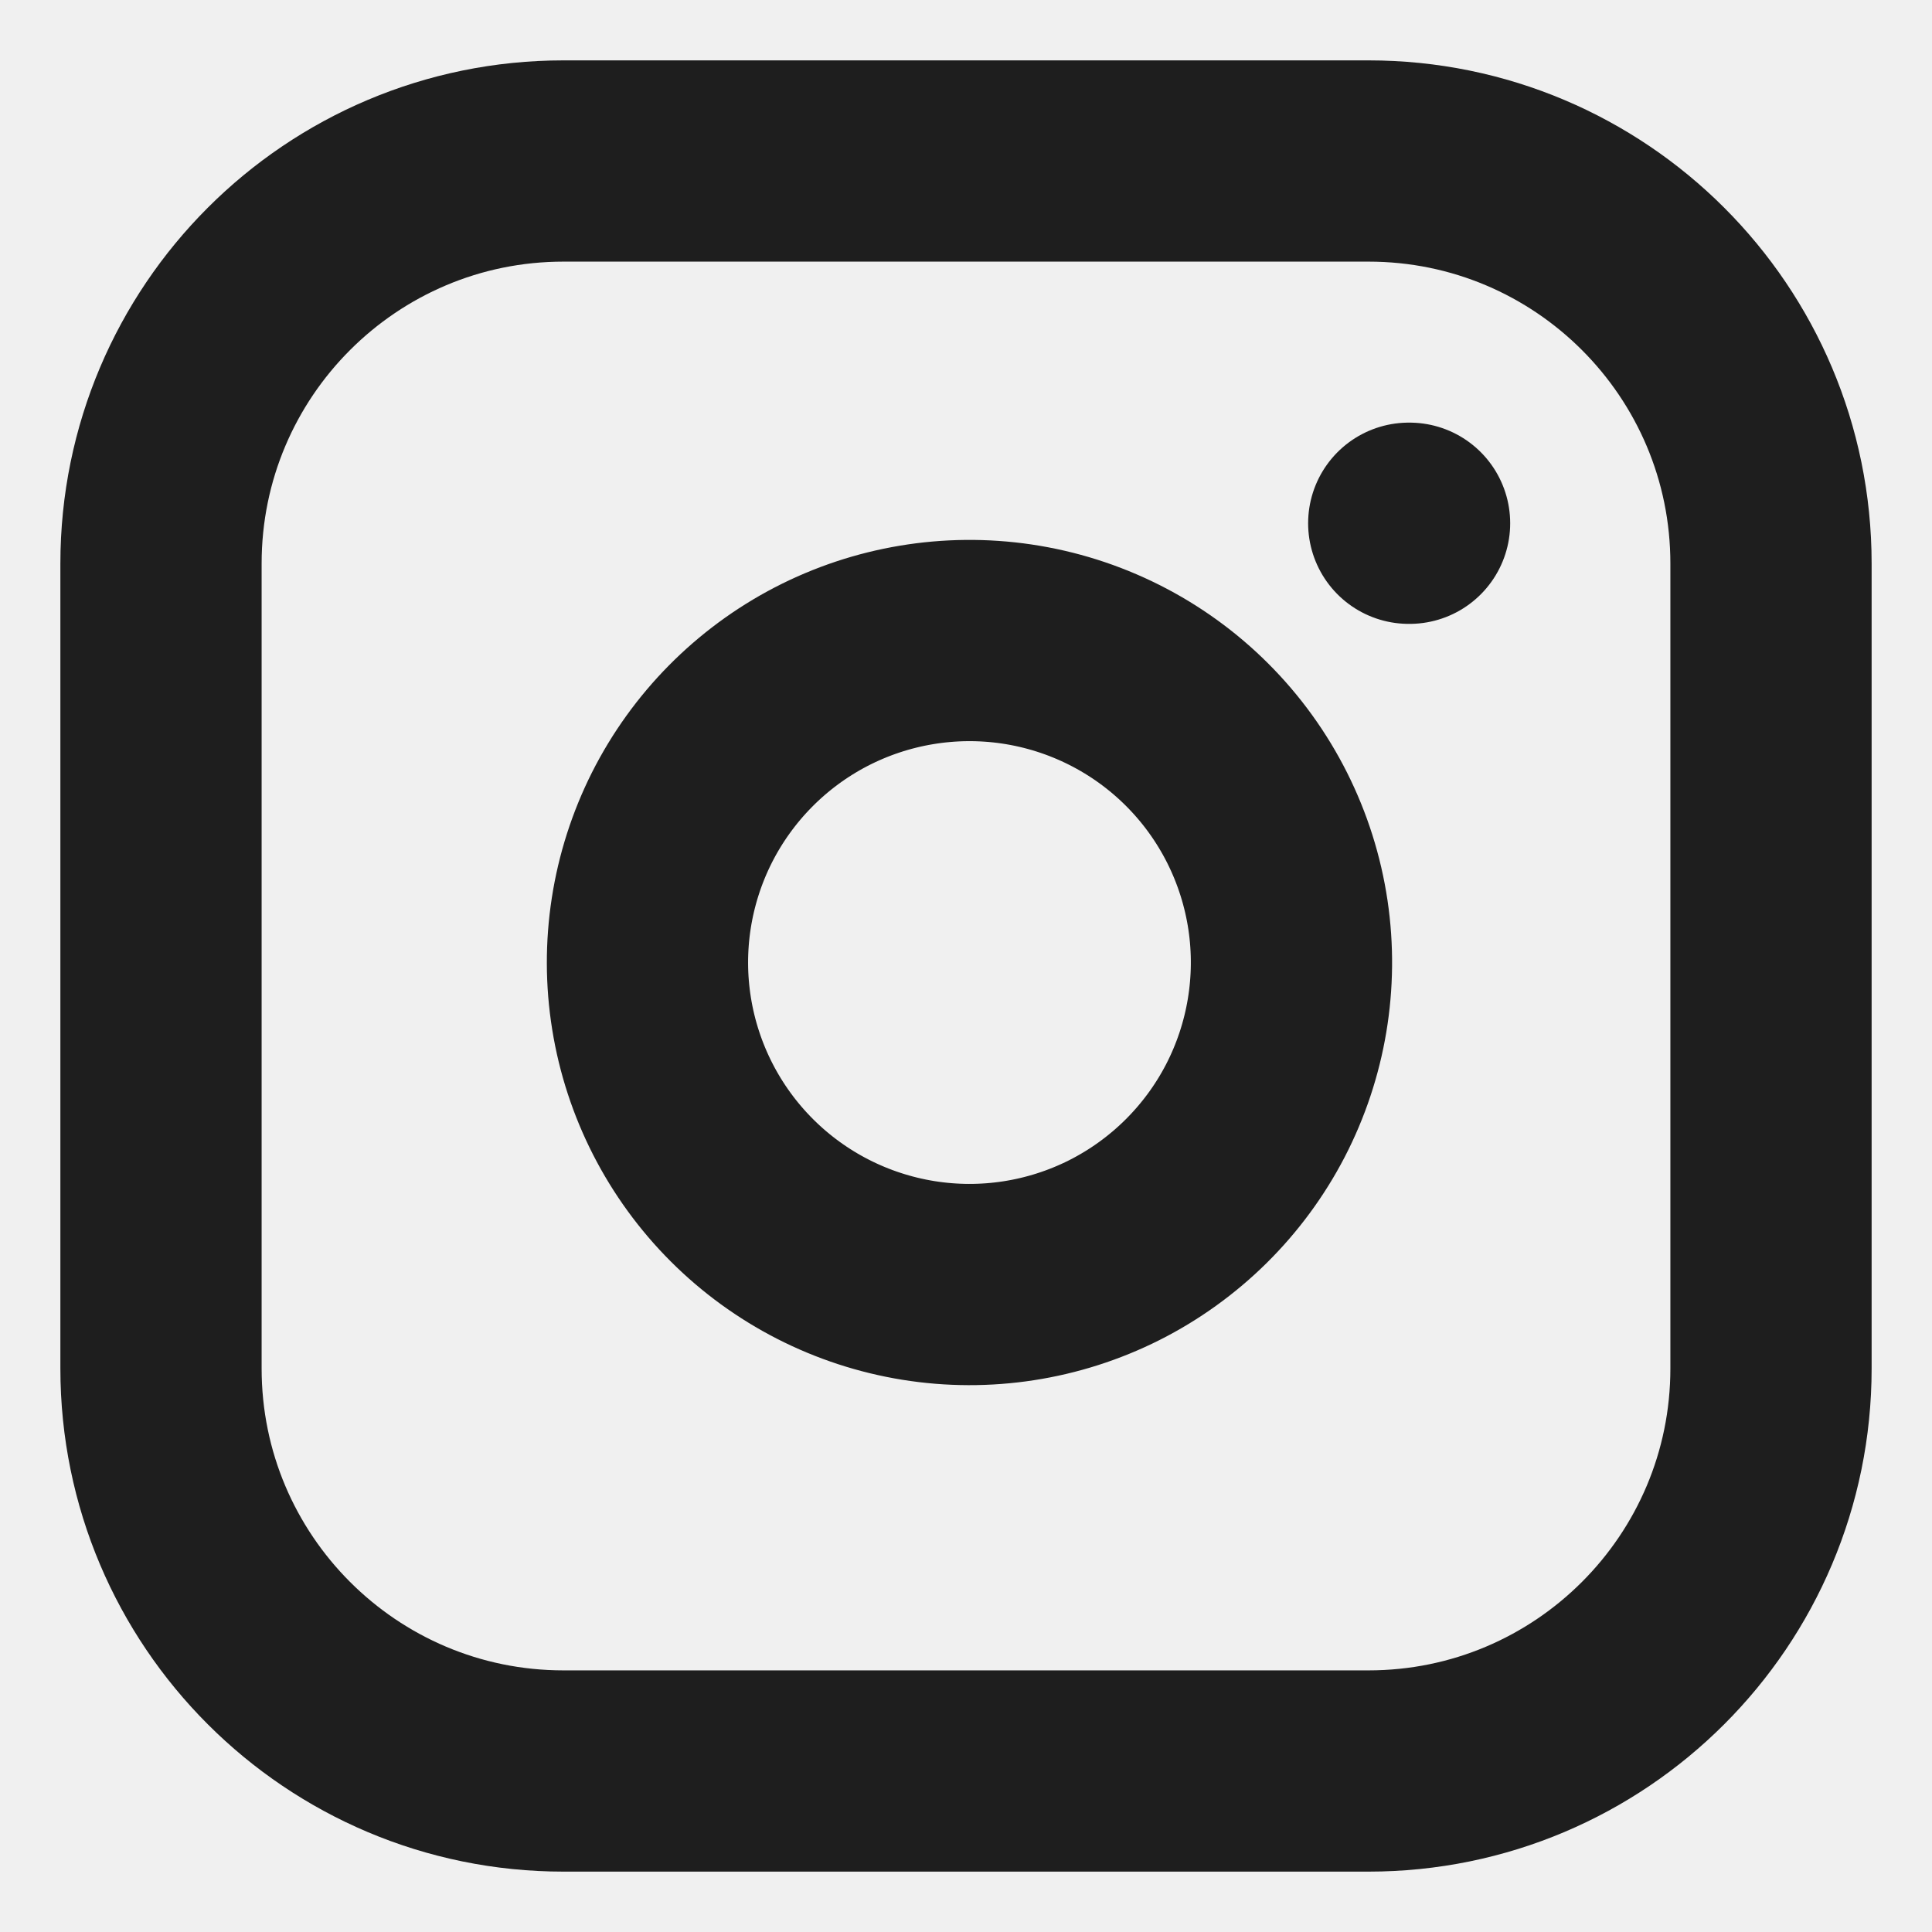
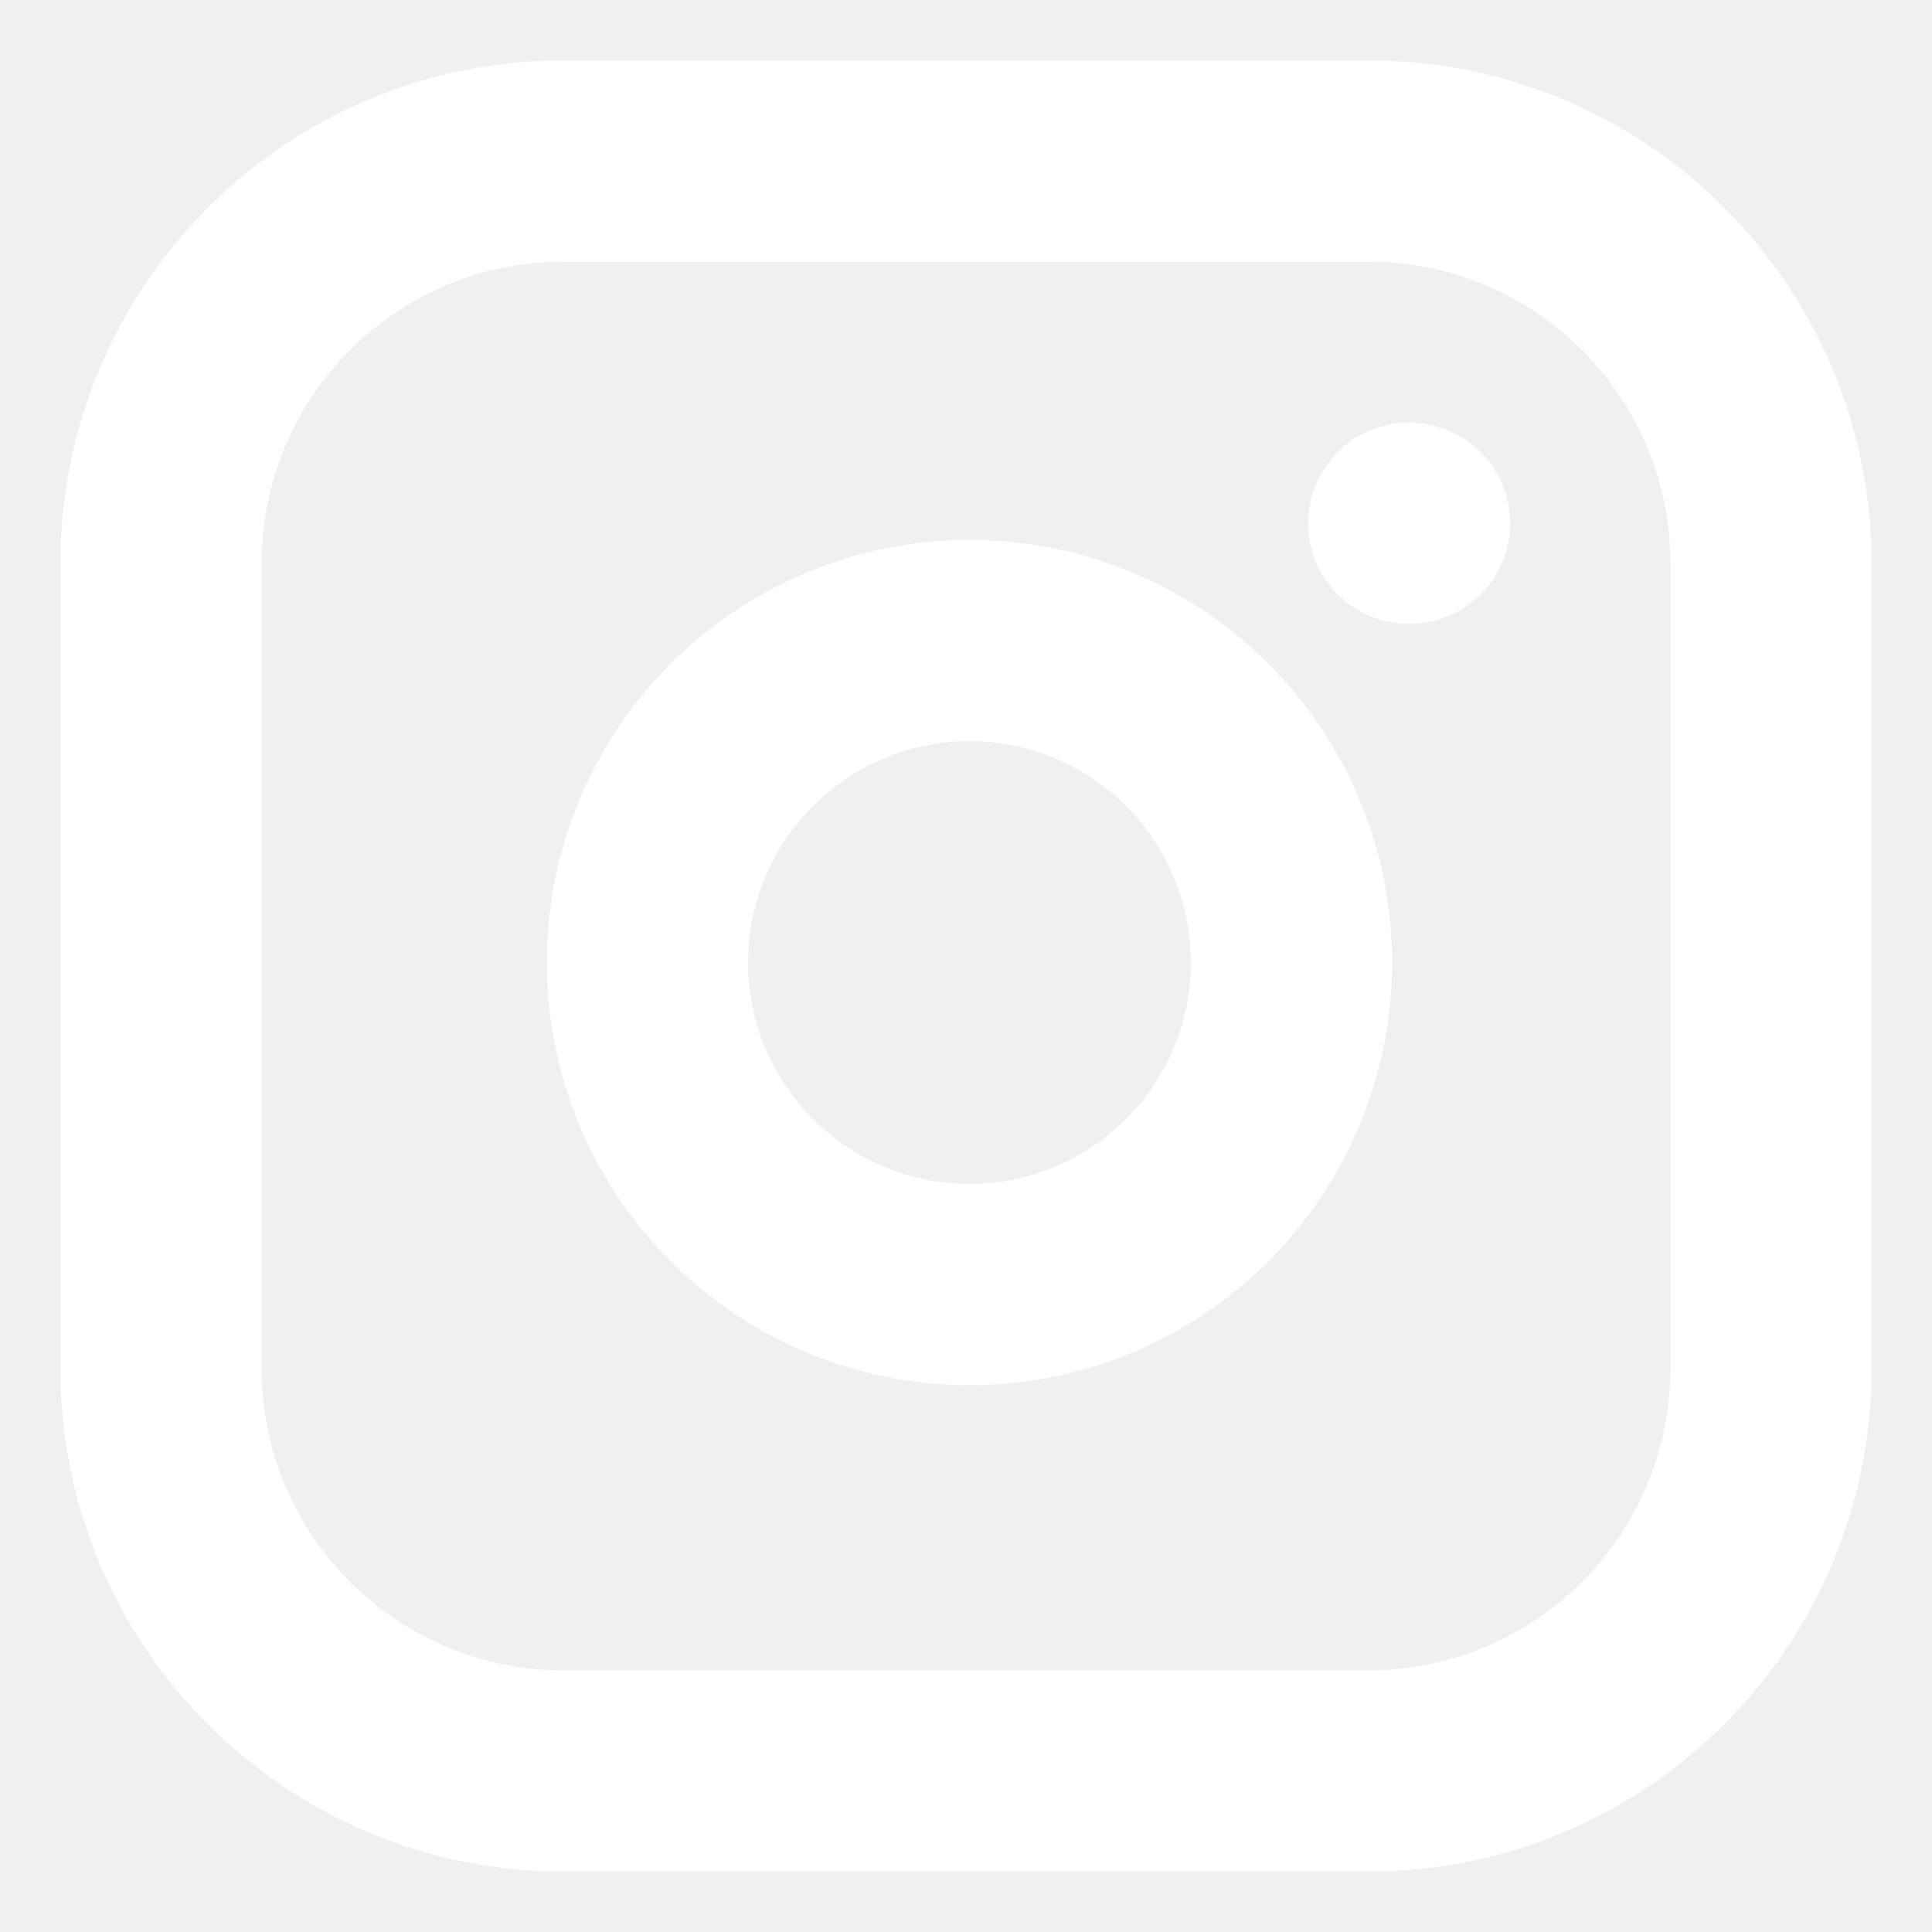
<svg xmlns="http://www.w3.org/2000/svg" width="24" height="24" viewBox="0 0 24 24" fill="none">
-   <path d="M17.5 6.5H17.51M7 2H17C19.761 2 22 4.239 22 7V17C22 19.761 19.761 22 17 22H7C4.239 22 2 19.761 2 17V7C2 4.239 4.239 2 7 2ZM16 11.37C16.123 12.202 15.981 13.052 15.594 13.799C15.206 14.546 14.593 15.151 13.842 15.53C13.09 15.908 12.238 16.04 11.408 15.906C10.577 15.772 9.81 15.38 9.215 14.785C8.62 14.19 8.228 13.423 8.094 12.592C7.96 11.762 8.092 10.91 8.47 10.158C8.849 9.407 9.454 8.794 10.201 8.406C10.948 8.019 11.798 7.877 12.63 8C13.479 8.126 14.265 8.521 14.872 9.128C15.479 9.735 15.874 10.521 16 11.37Z" stroke="#1E1E1E" stroke-width="2.5" stroke-linecap="round" stroke-linejoin="round" />
+   <path d="M17.5 6.5H17.51M7 2H17C19.761 2 22 4.239 22 7V17C22 19.761 19.761 22 17 22H7C4.239 22 2 19.761 2 17V7C2 4.239 4.239 2 7 2ZM16 11.37C16.123 12.202 15.981 13.052 15.594 13.799C15.206 14.546 14.593 15.151 13.842 15.53C13.09 15.908 12.238 16.04 11.408 15.906C10.577 15.772 9.81 15.38 9.215 14.785C8.62 14.19 8.228 13.423 8.094 12.592C7.96 11.762 8.092 10.91 8.47 10.158C8.849 9.407 9.454 8.794 10.201 8.406C10.948 8.019 11.798 7.877 12.63 8C13.479 8.126 14.265 8.521 14.872 9.128C15.479 9.735 15.874 10.521 16 11.37Z" stroke="#ffffff" stroke-width="2.5" stroke-linecap="round" stroke-linejoin="round" />
</svg>
